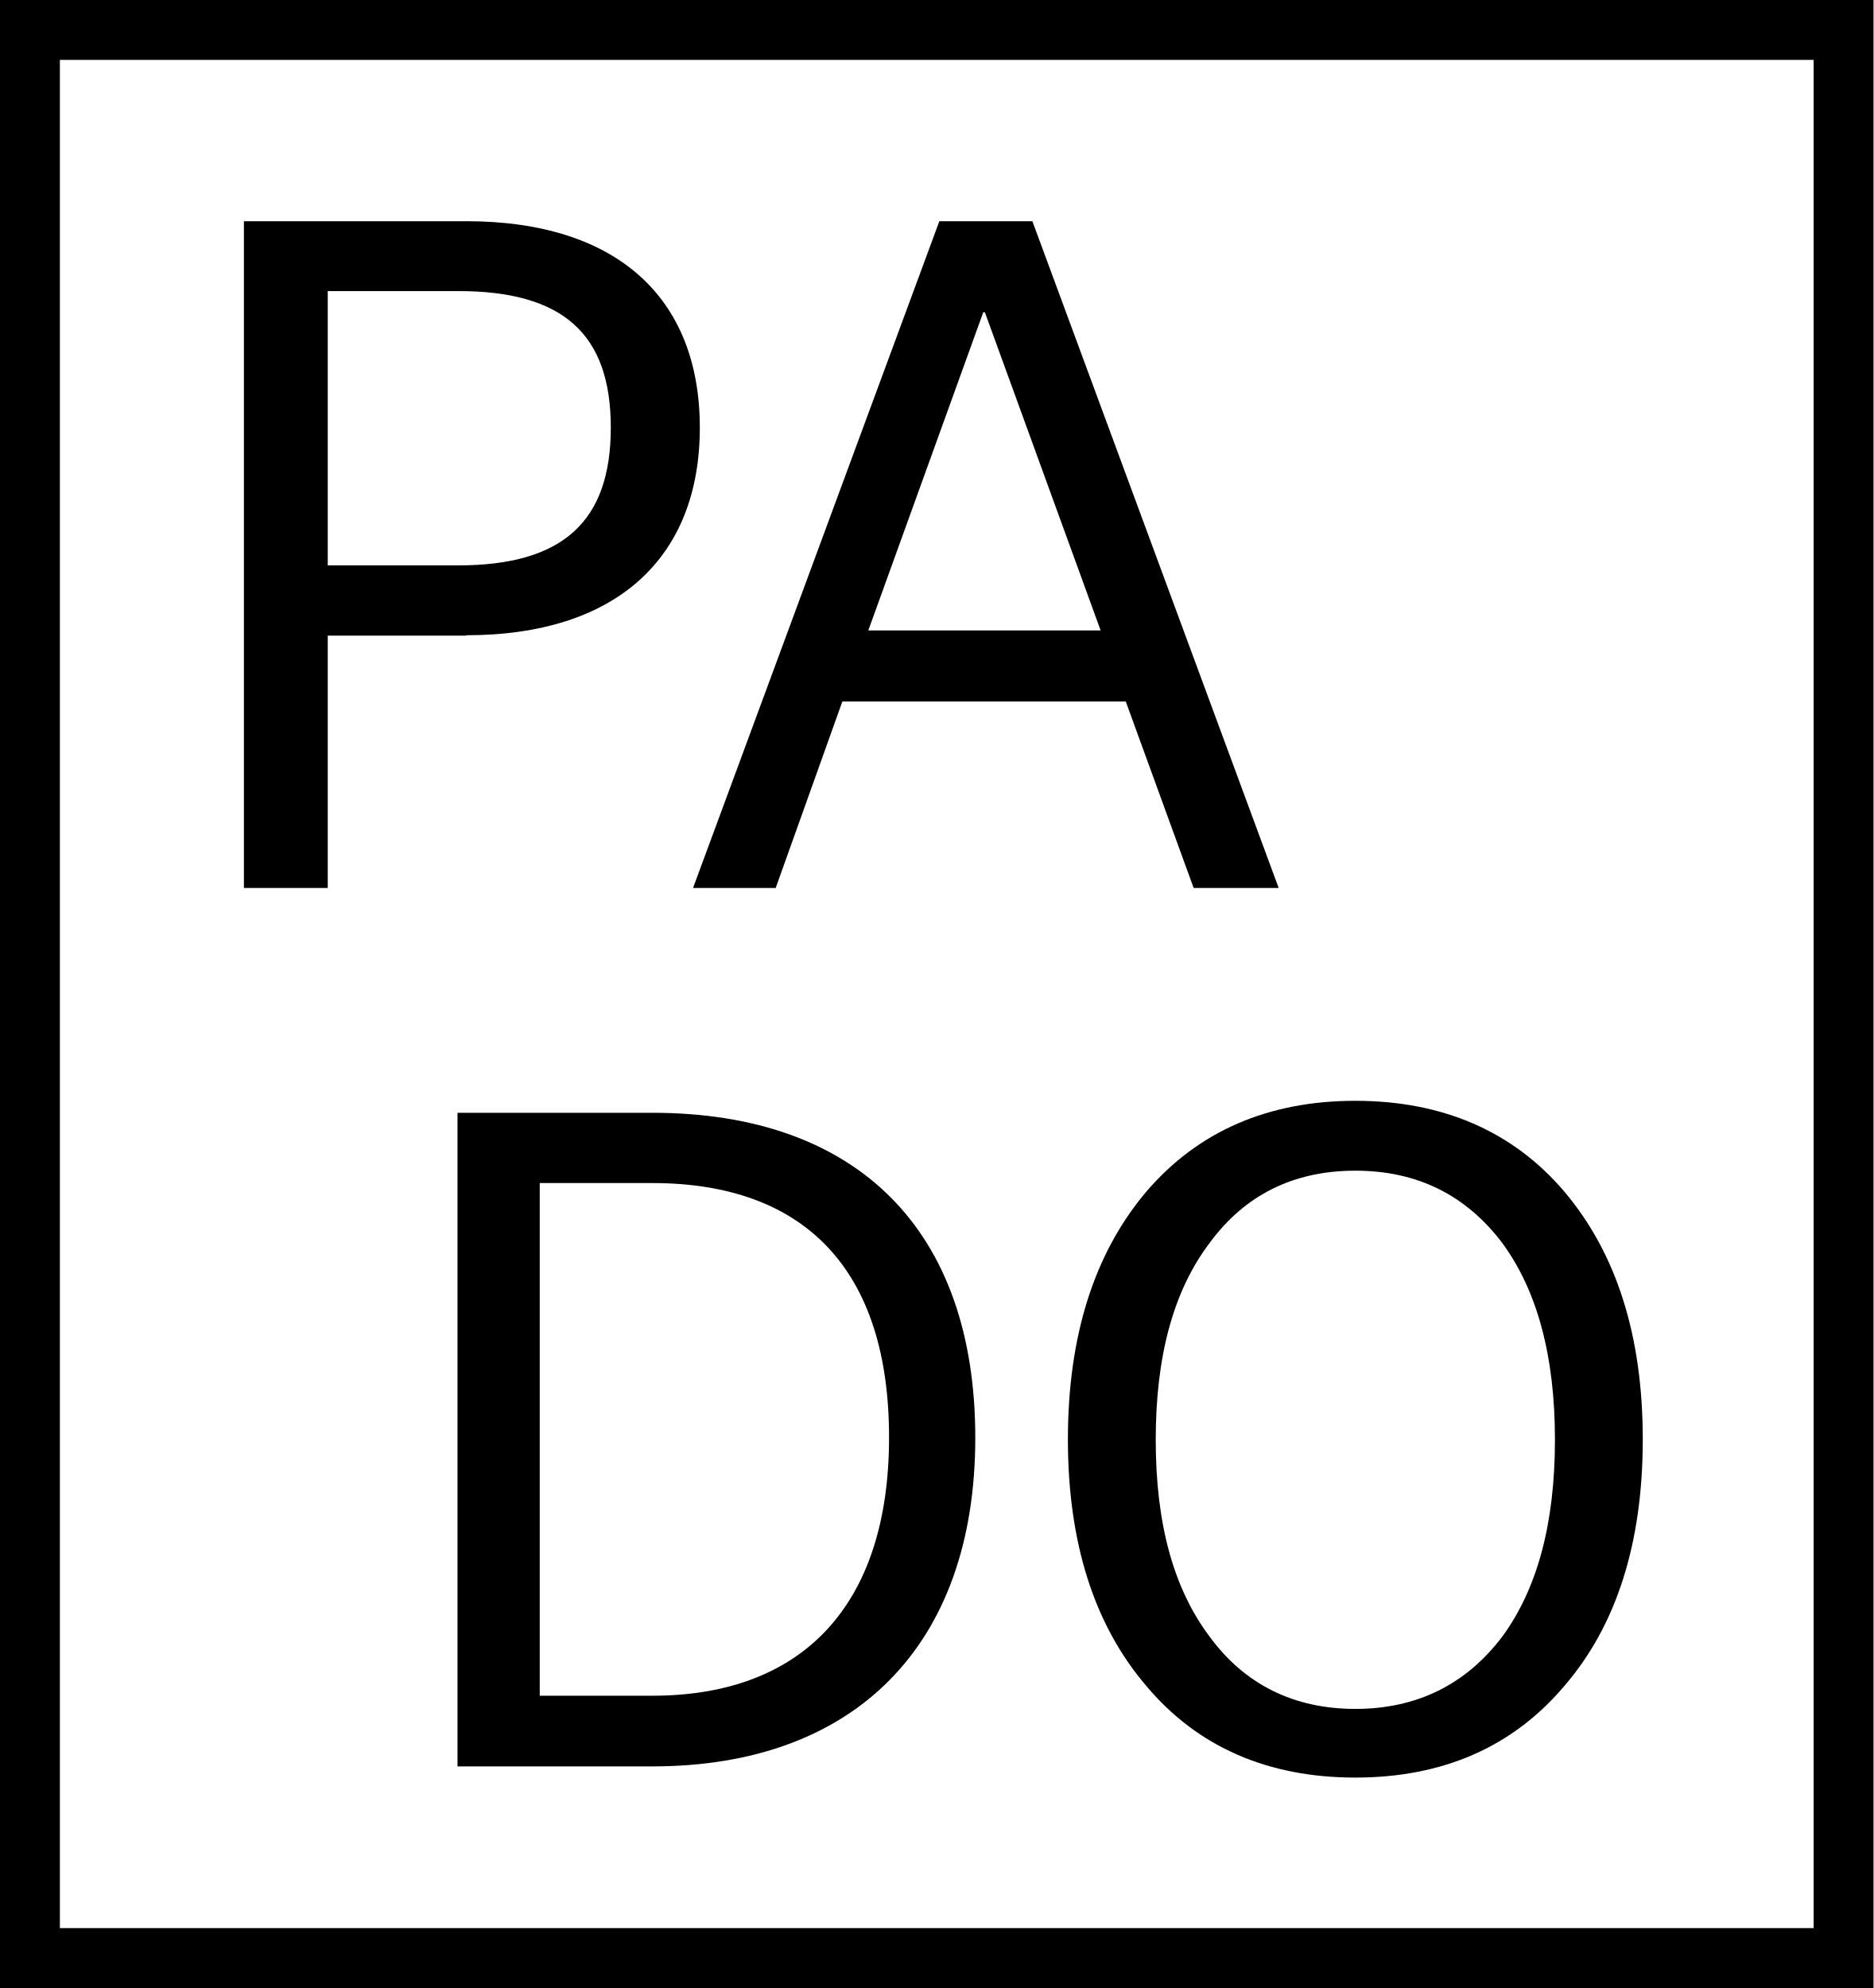
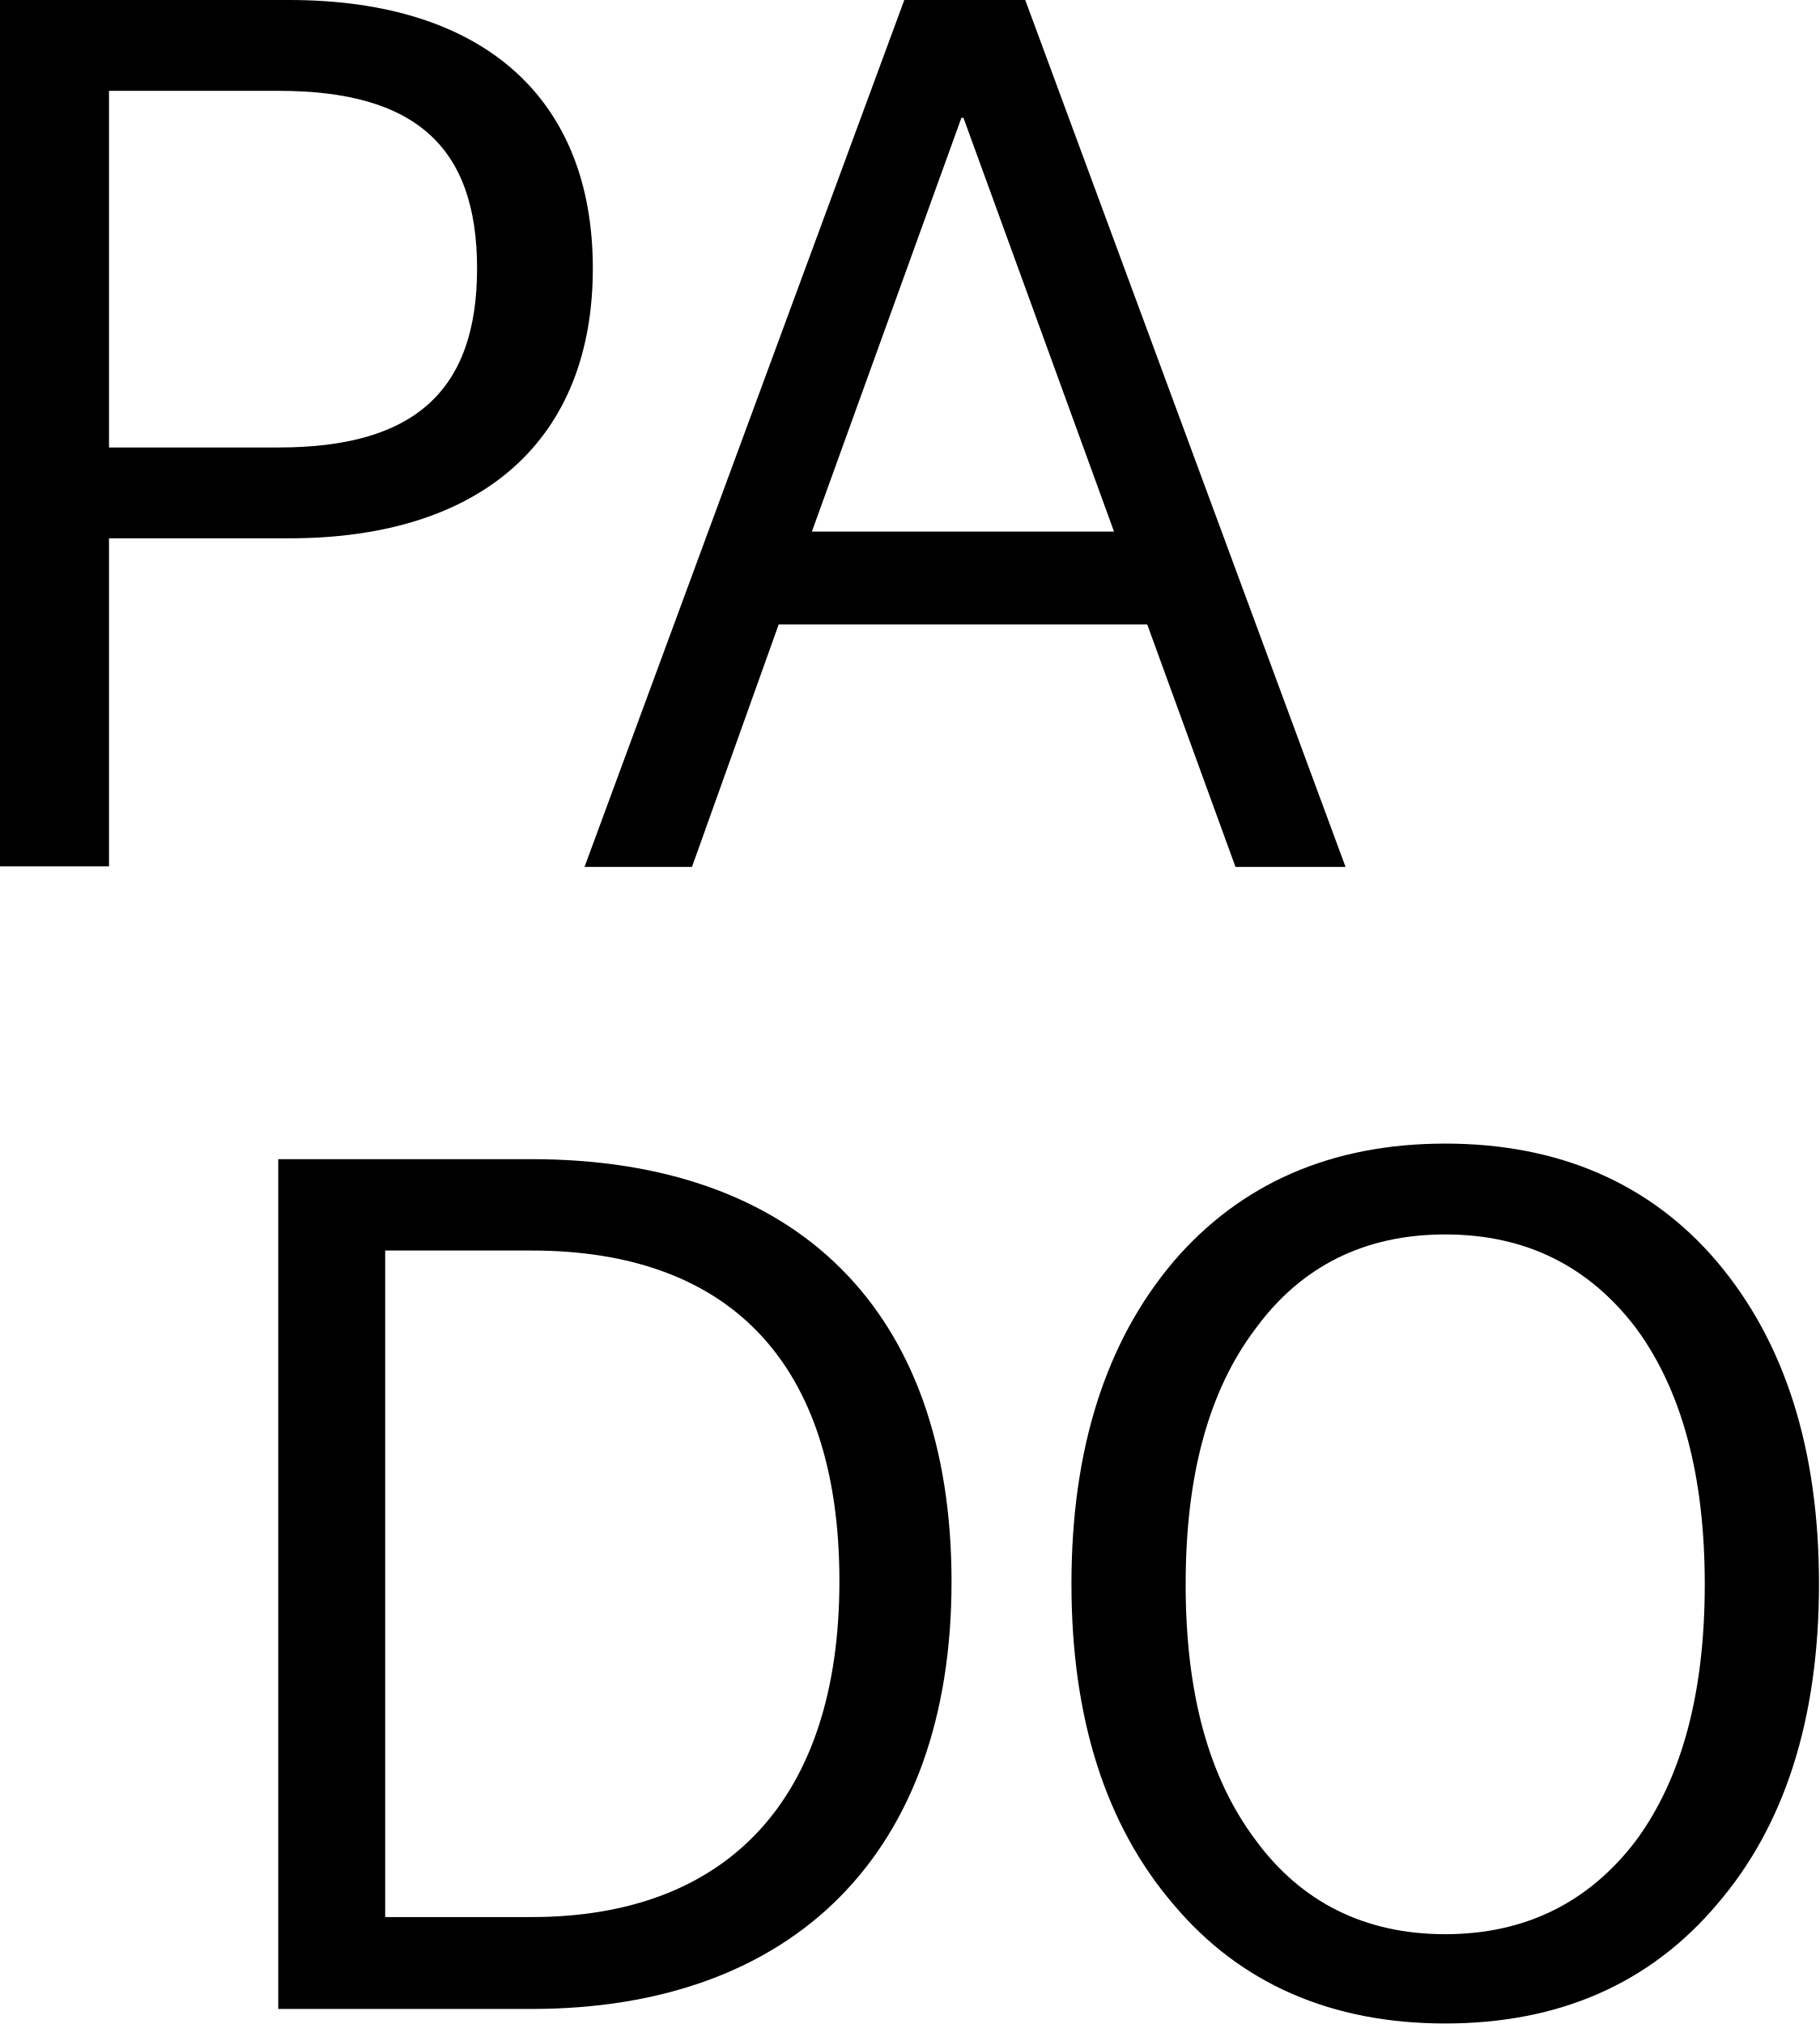
- <svg xmlns="http://www.w3.org/2000/svg" id="_레이어_2" data-name="레이어_2" viewBox="0 0 46.93 49.79">
+ <svg xmlns="http://www.w3.org/2000/svg" id="_레이어_2" data-name="레이어_2" viewBox="0 0 35.05 38.99">
  <g id="_레이어_1-2" data-name="레이어_1">
    <g>
-       <g>
-         <path d="M11.68,15.92h-3.47v6.32h-2.1V5.54h5.57c3.75,0,5.85,1.9,5.85,5.17s-2.1,5.2-5.85,5.2ZM11.48,7.29h-3.27v6.87h3.27c2.62,0,3.82-1.1,3.82-3.45s-1.2-3.42-3.82-3.42Z" />
-         <path d="M29.9,22.24l-1.7-4.67h-7.1l-1.67,4.67h-2.07l6.17-16.7h2.33l6.17,16.7h-2.12ZM24.63,7.82l-2.88,7.97h5.82l-2.9-7.97h-.05Z" />
-         <path d="M11.46,44.24v-16.37h4.88c5.12,0,8.09,2.92,8.09,8.14s-3.04,8.23-8.09,8.23h-4.88ZM13.52,29.63v12.84h2.82c3.75,0,5.93-2.25,5.93-6.47s-2.13-6.37-5.93-6.37h-2.82Z" />
-         <path d="M28.71,29.85c1.3-1.52,3.06-2.28,5.24-2.28s3.95.76,5.24,2.28c1.3,1.54,1.96,3.6,1.96,6.2s-.66,4.66-1.96,6.17c-1.3,1.54-3.06,2.3-5.24,2.3s-3.95-.76-5.24-2.3c-1.3-1.52-1.96-3.58-1.96-6.17s.66-4.66,1.96-6.2ZM37.63,31.13c-.91-1.2-2.13-1.81-3.68-1.81s-2.77.61-3.65,1.81c-.91,1.2-1.35,2.84-1.35,4.93s.44,3.72,1.35,4.93c.88,1.2,2.11,1.81,3.65,1.81s2.77-.61,3.68-1.81c.88-1.2,1.32-2.84,1.32-4.93s-.44-3.73-1.32-4.93Z" />
-       </g>
-       <path d="M45.43,1.5v46.79H1.5V1.5h43.93M46.93,0H0v49.79h46.93V0h0Z" />
+       <path d="M5.57,10.37h-3.47v6.32H0V0h5.57c3.75,0,5.85,1.9,5.85,5.17s-2.1,5.2-5.85,5.2ZM5.37,1.75h-3.27v6.87h3.27c2.62,0,3.82-1.1,3.82-3.45s-1.2-3.42-3.82-3.42Z" />
+       <path d="M23.8,16.7l-1.7-4.67h-7.1l-1.67,4.67h-2.07L17.42,0h2.33l6.17,16.7h-2.12ZM18.52,2.27l-2.88,7.97h5.82l-2.9-7.97h-.05Z" />
+       <path d="M5.36,38.7v-16.37h4.88c5.12,0,8.09,2.92,8.09,8.14s-3.04,8.23-8.09,8.23h-4.88ZM7.42,24.09v12.84h2.82c3.75,0,5.93-2.25,5.93-6.47s-2.13-6.37-5.93-6.37h-2.82Z" />
+       <path d="M22.6,24.31c1.3-1.52,3.06-2.28,5.24-2.28s3.95.76,5.24,2.28c1.3,1.54,1.96,3.6,1.96,6.2s-.66,4.66-1.96,6.17c-1.3,1.54-3.06,2.3-5.24,2.3s-3.95-.76-5.24-2.3c-1.3-1.52-1.96-3.58-1.96-6.17s.66-4.66,1.96-6.2ZM31.52,25.59c-.91-1.2-2.13-1.81-3.68-1.81s-2.77.61-3.65,1.81c-.91,1.2-1.35,2.84-1.35,4.93s.44,3.72,1.35,4.93c.88,1.2,2.11,1.81,3.65,1.81s2.77-.61,3.68-1.81c.88-1.2,1.32-2.84,1.32-4.93s-.44-3.73-1.32-4.93Z" />
    </g>
  </g>
</svg>
